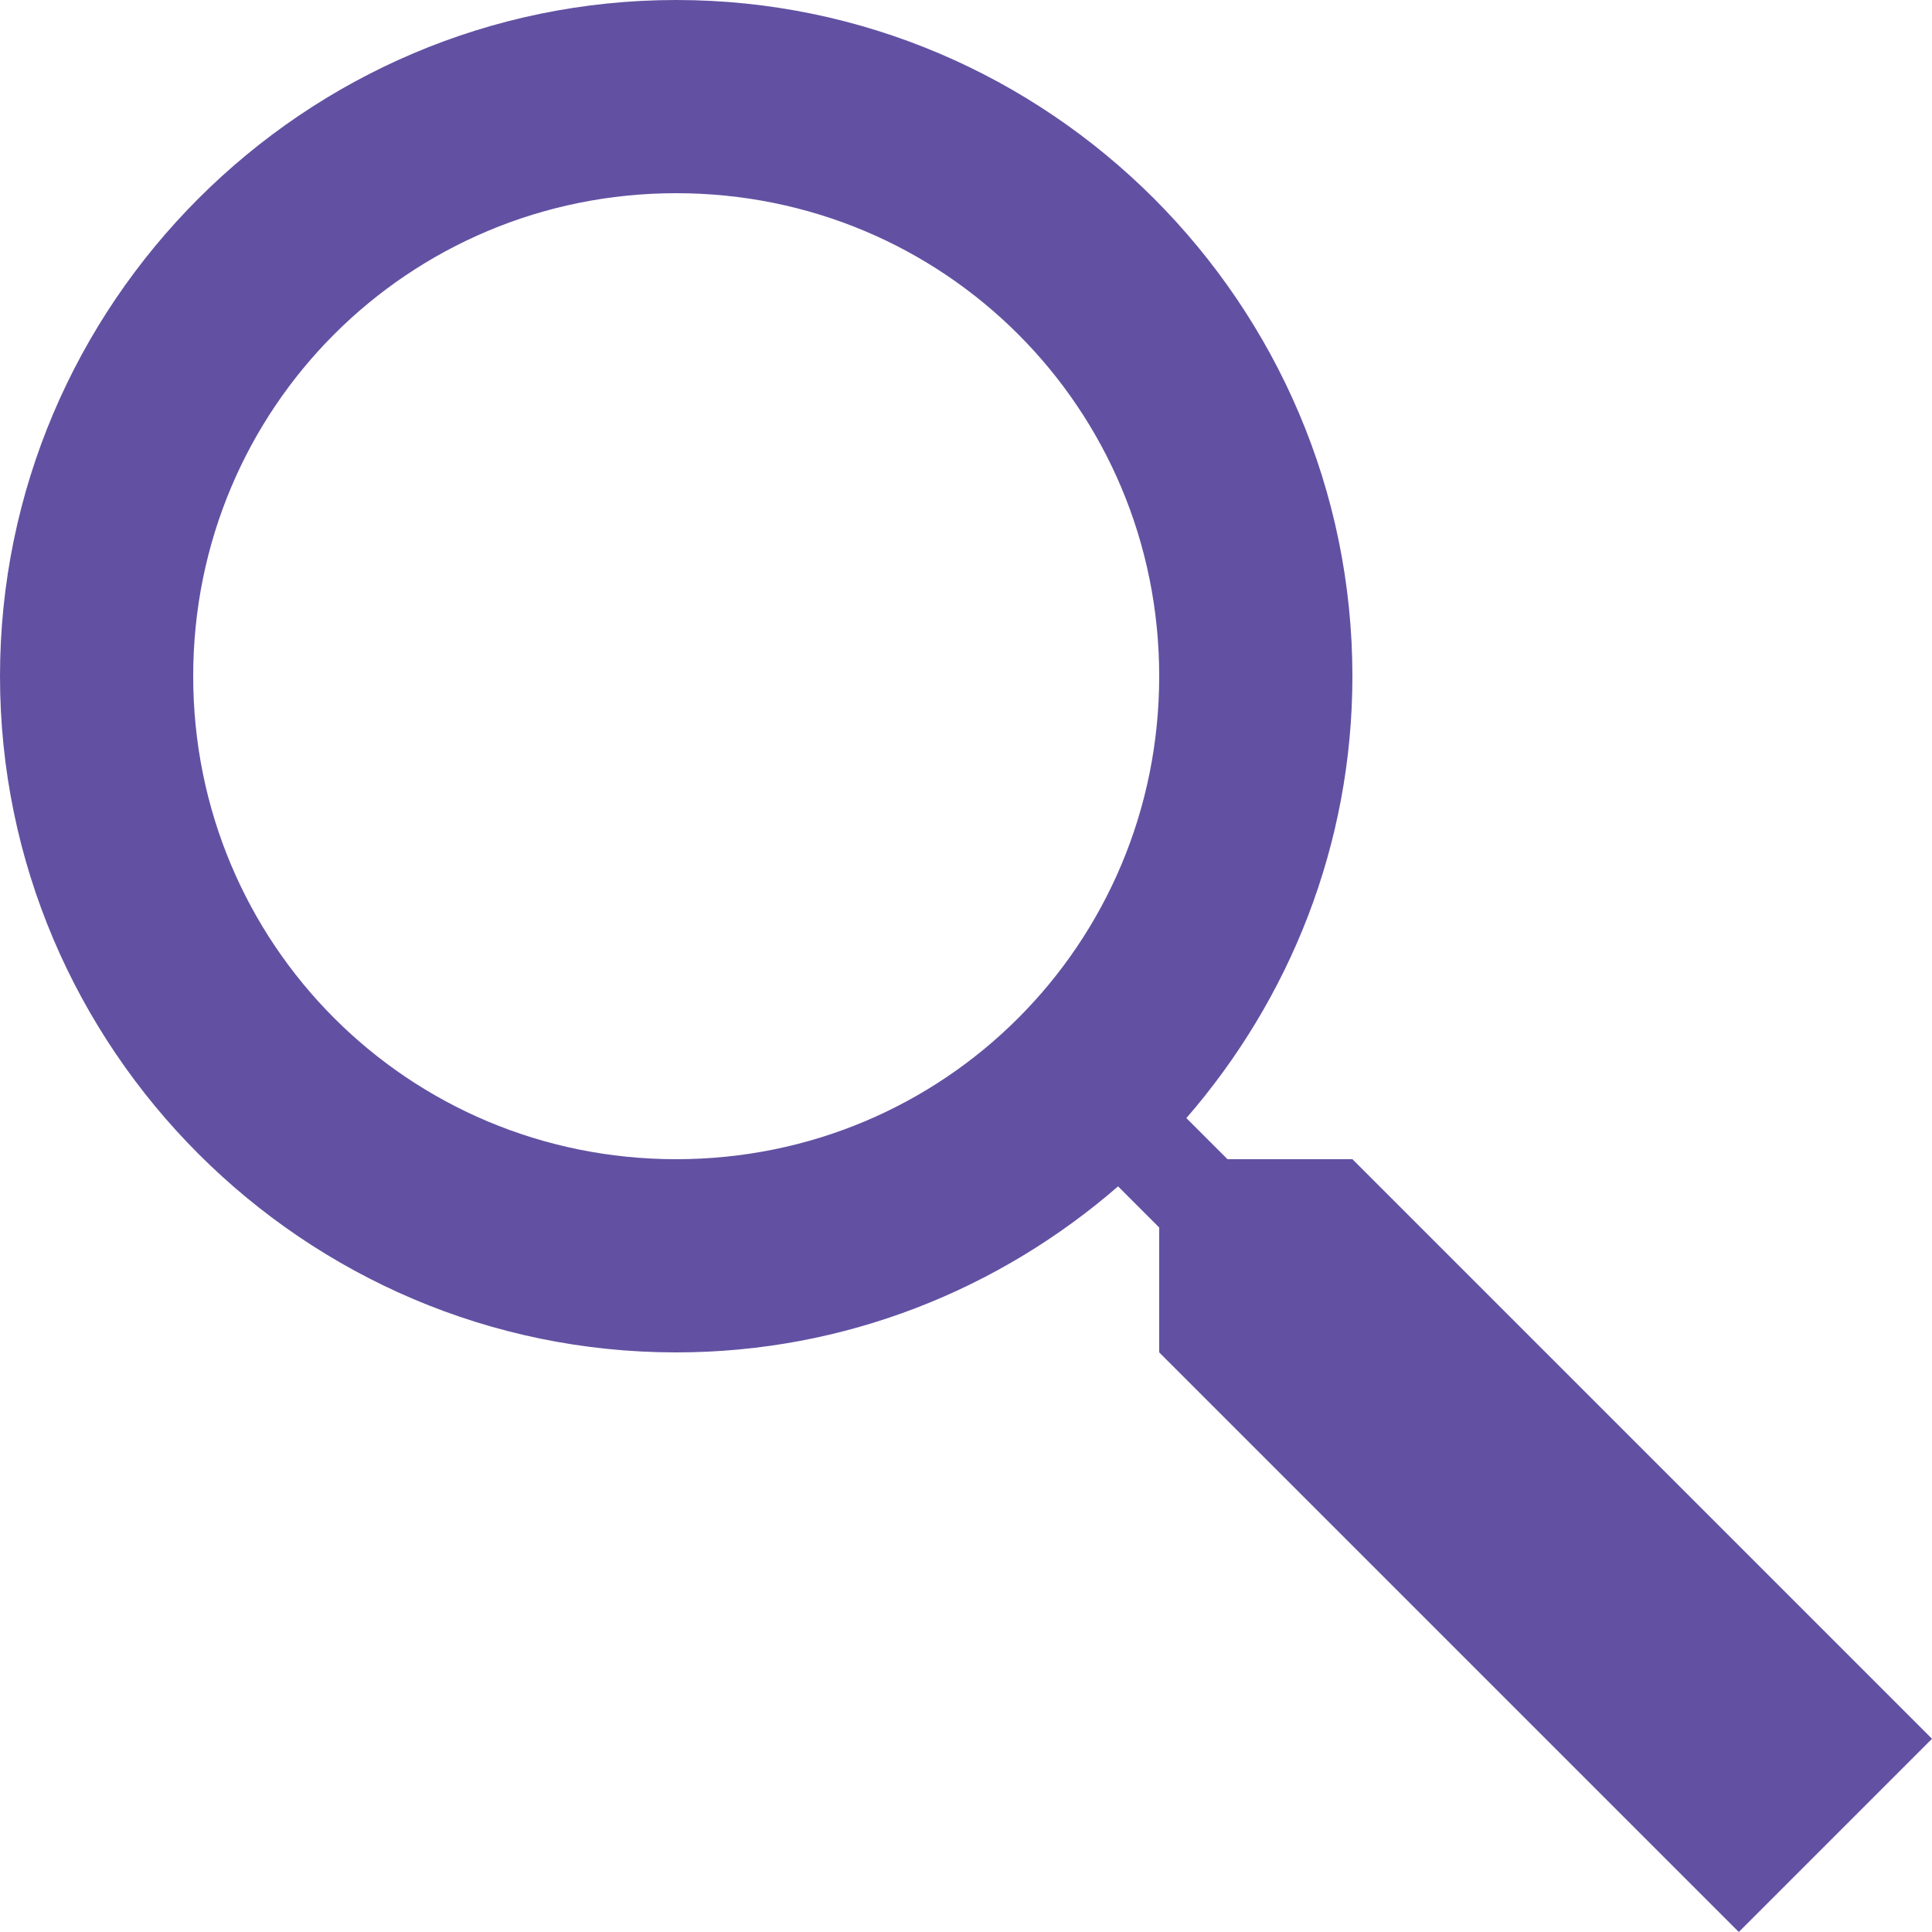
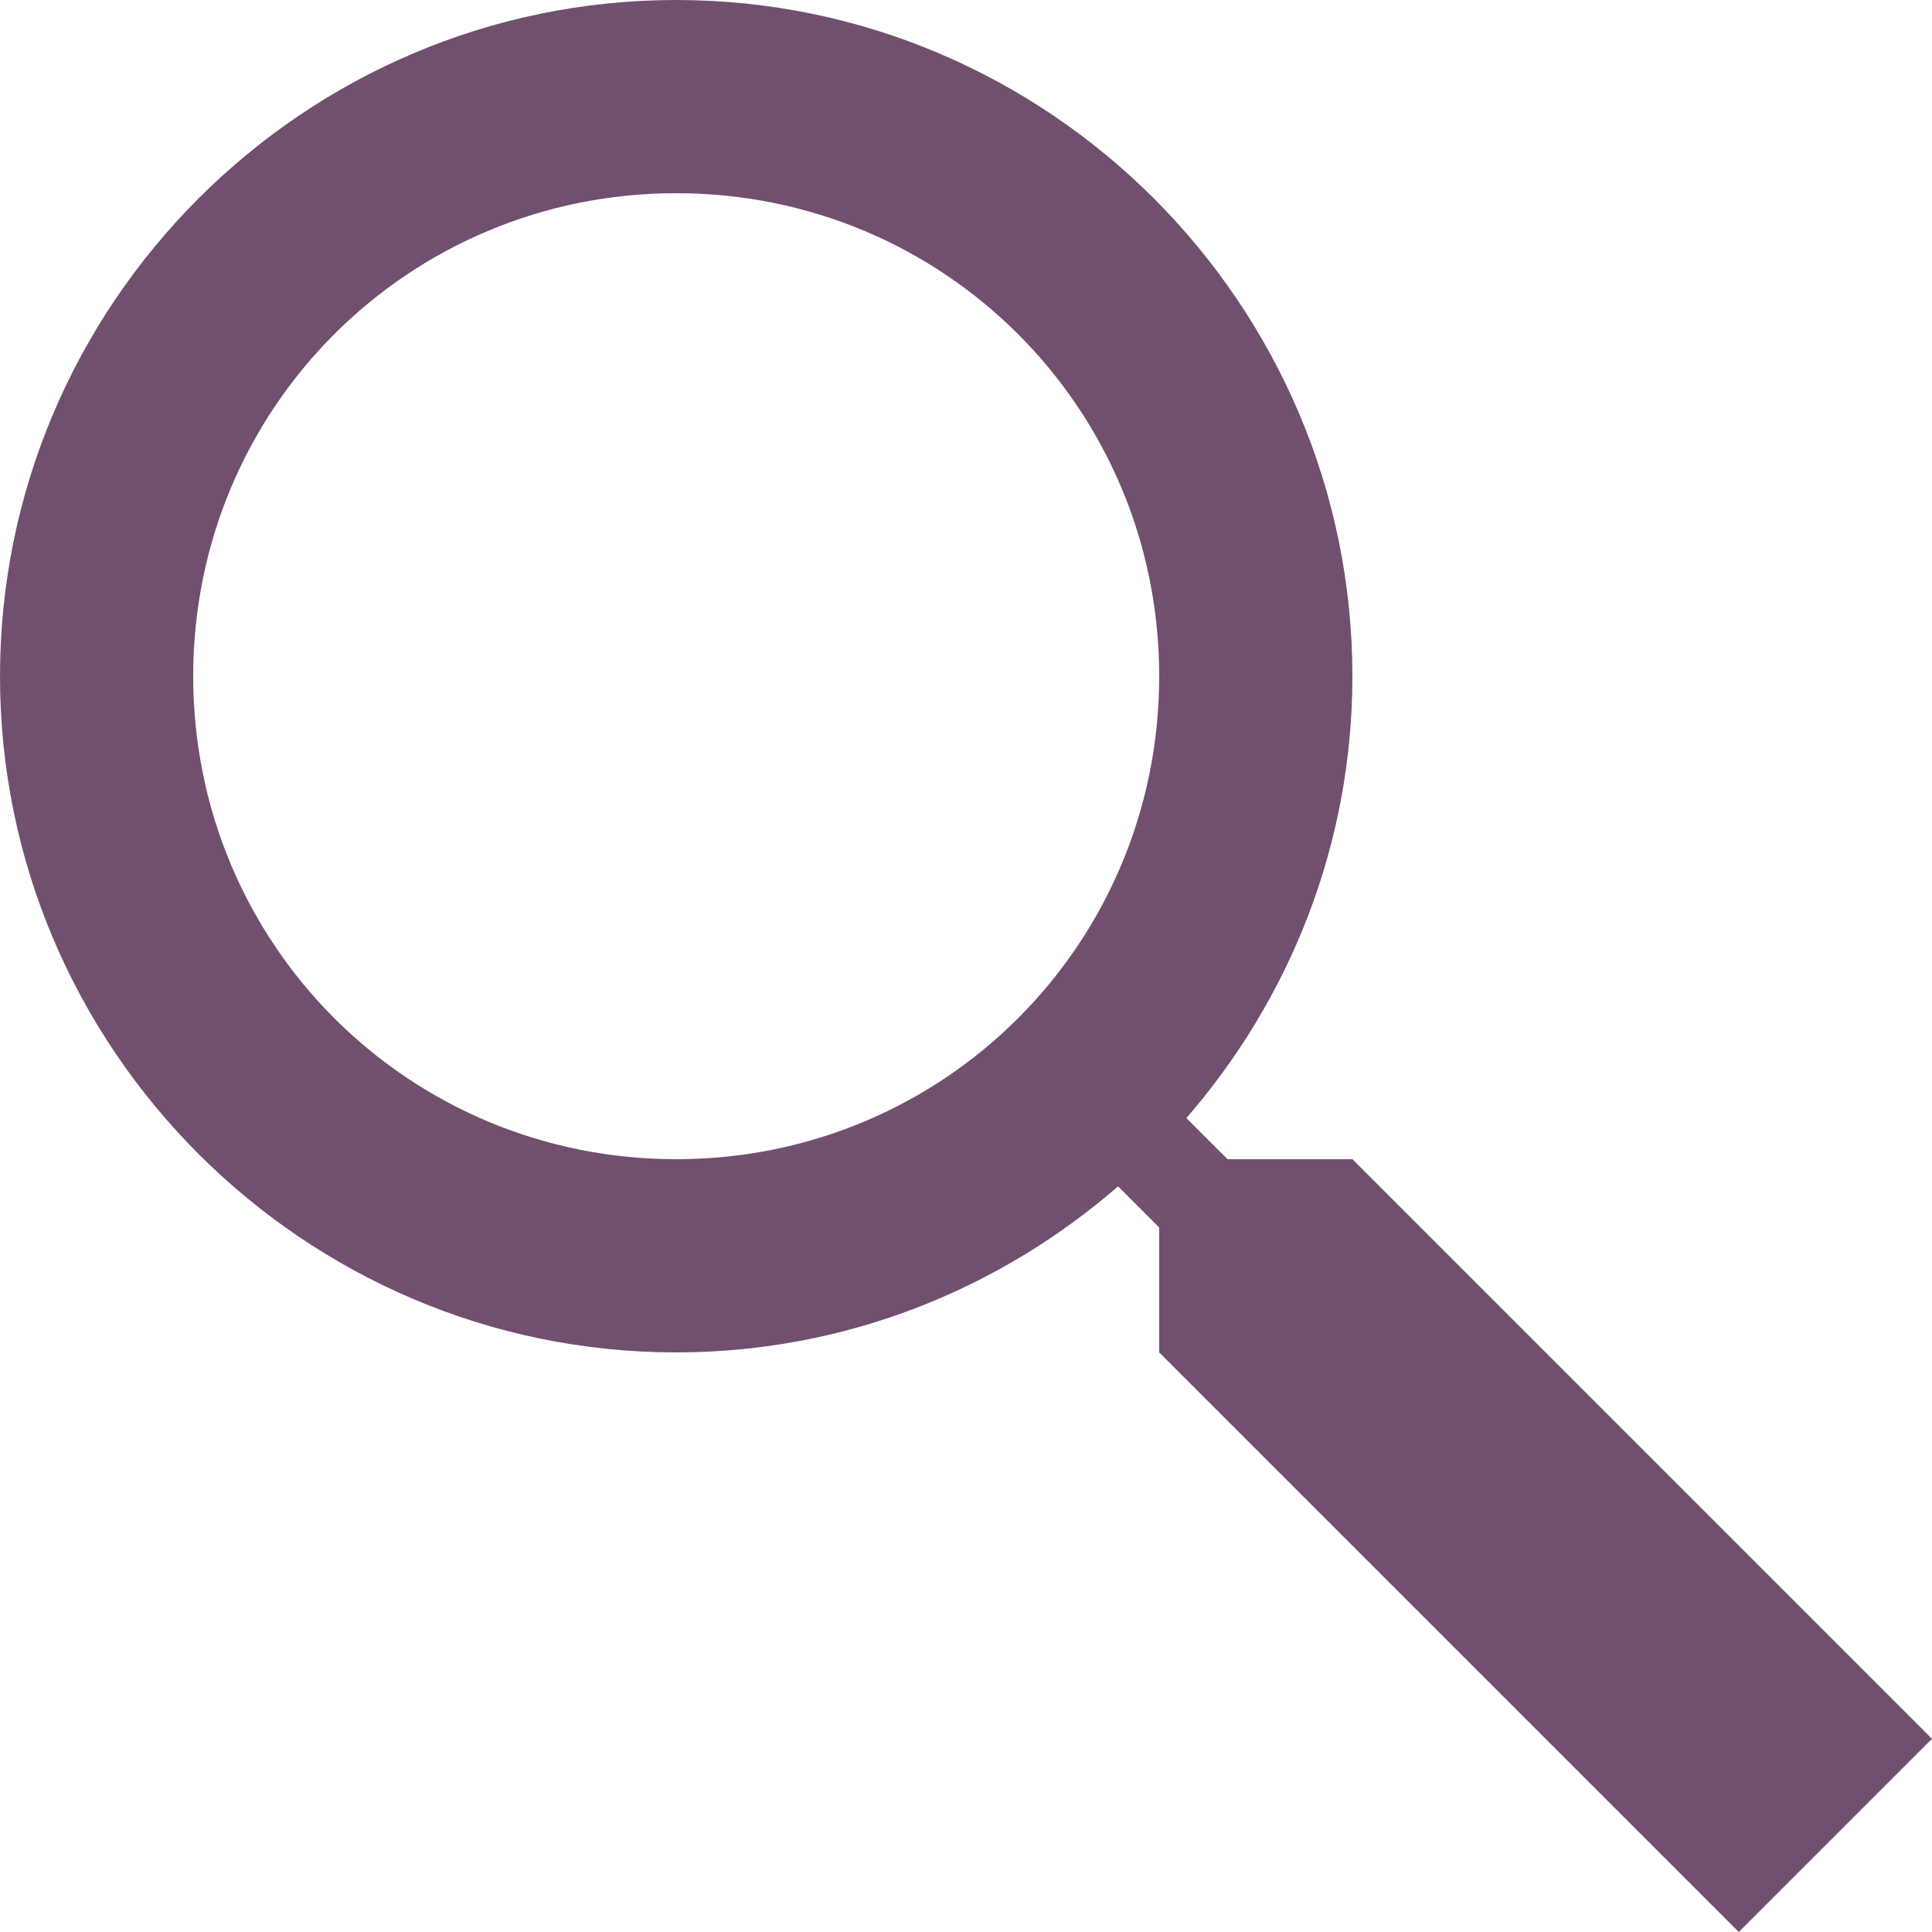
<svg xmlns="http://www.w3.org/2000/svg" width="64" height="64" viewBox="0 0 64 64" fill="none">
  <mask id="mask0_501_124" style="mask-type:alpha" maskUnits="userSpaceOnUse" x="0" y="0" width="64" height="64">
    <path d="M22.4 0C10.067 0 0 10.067 0 22.4C0 34.733 10.067 44.8 22.4 44.8C27.994 44.8 33.104 42.714 37.038 39.3L38.4 40.663V44.8L57.6 64L64 57.6L44.8 38.4H40.663L39.3 37.038C42.714 33.104 44.8 27.994 44.8 22.4C44.8 10.067 34.733 0 22.4 0ZM22.4 6.4C31.274 6.4 38.4 13.525 38.4 22.4C38.4 31.274 31.274 38.4 22.4 38.4C13.525 38.4 6.4 31.274 6.4 22.4C6.4 13.525 13.525 6.4 22.4 6.4Z" fill="#E5DEFF" />
  </mask>
  <g mask="url(#mask0_501_124)">
-     <rect x="-23.704" y="-20.148" width="106.667" height="91.259" fill="#6251A2" />
+     <rect x="-23.704" y="-20.148" width="106.667" height="91.259" fill="#71506F" />
  </g>
</svg>
